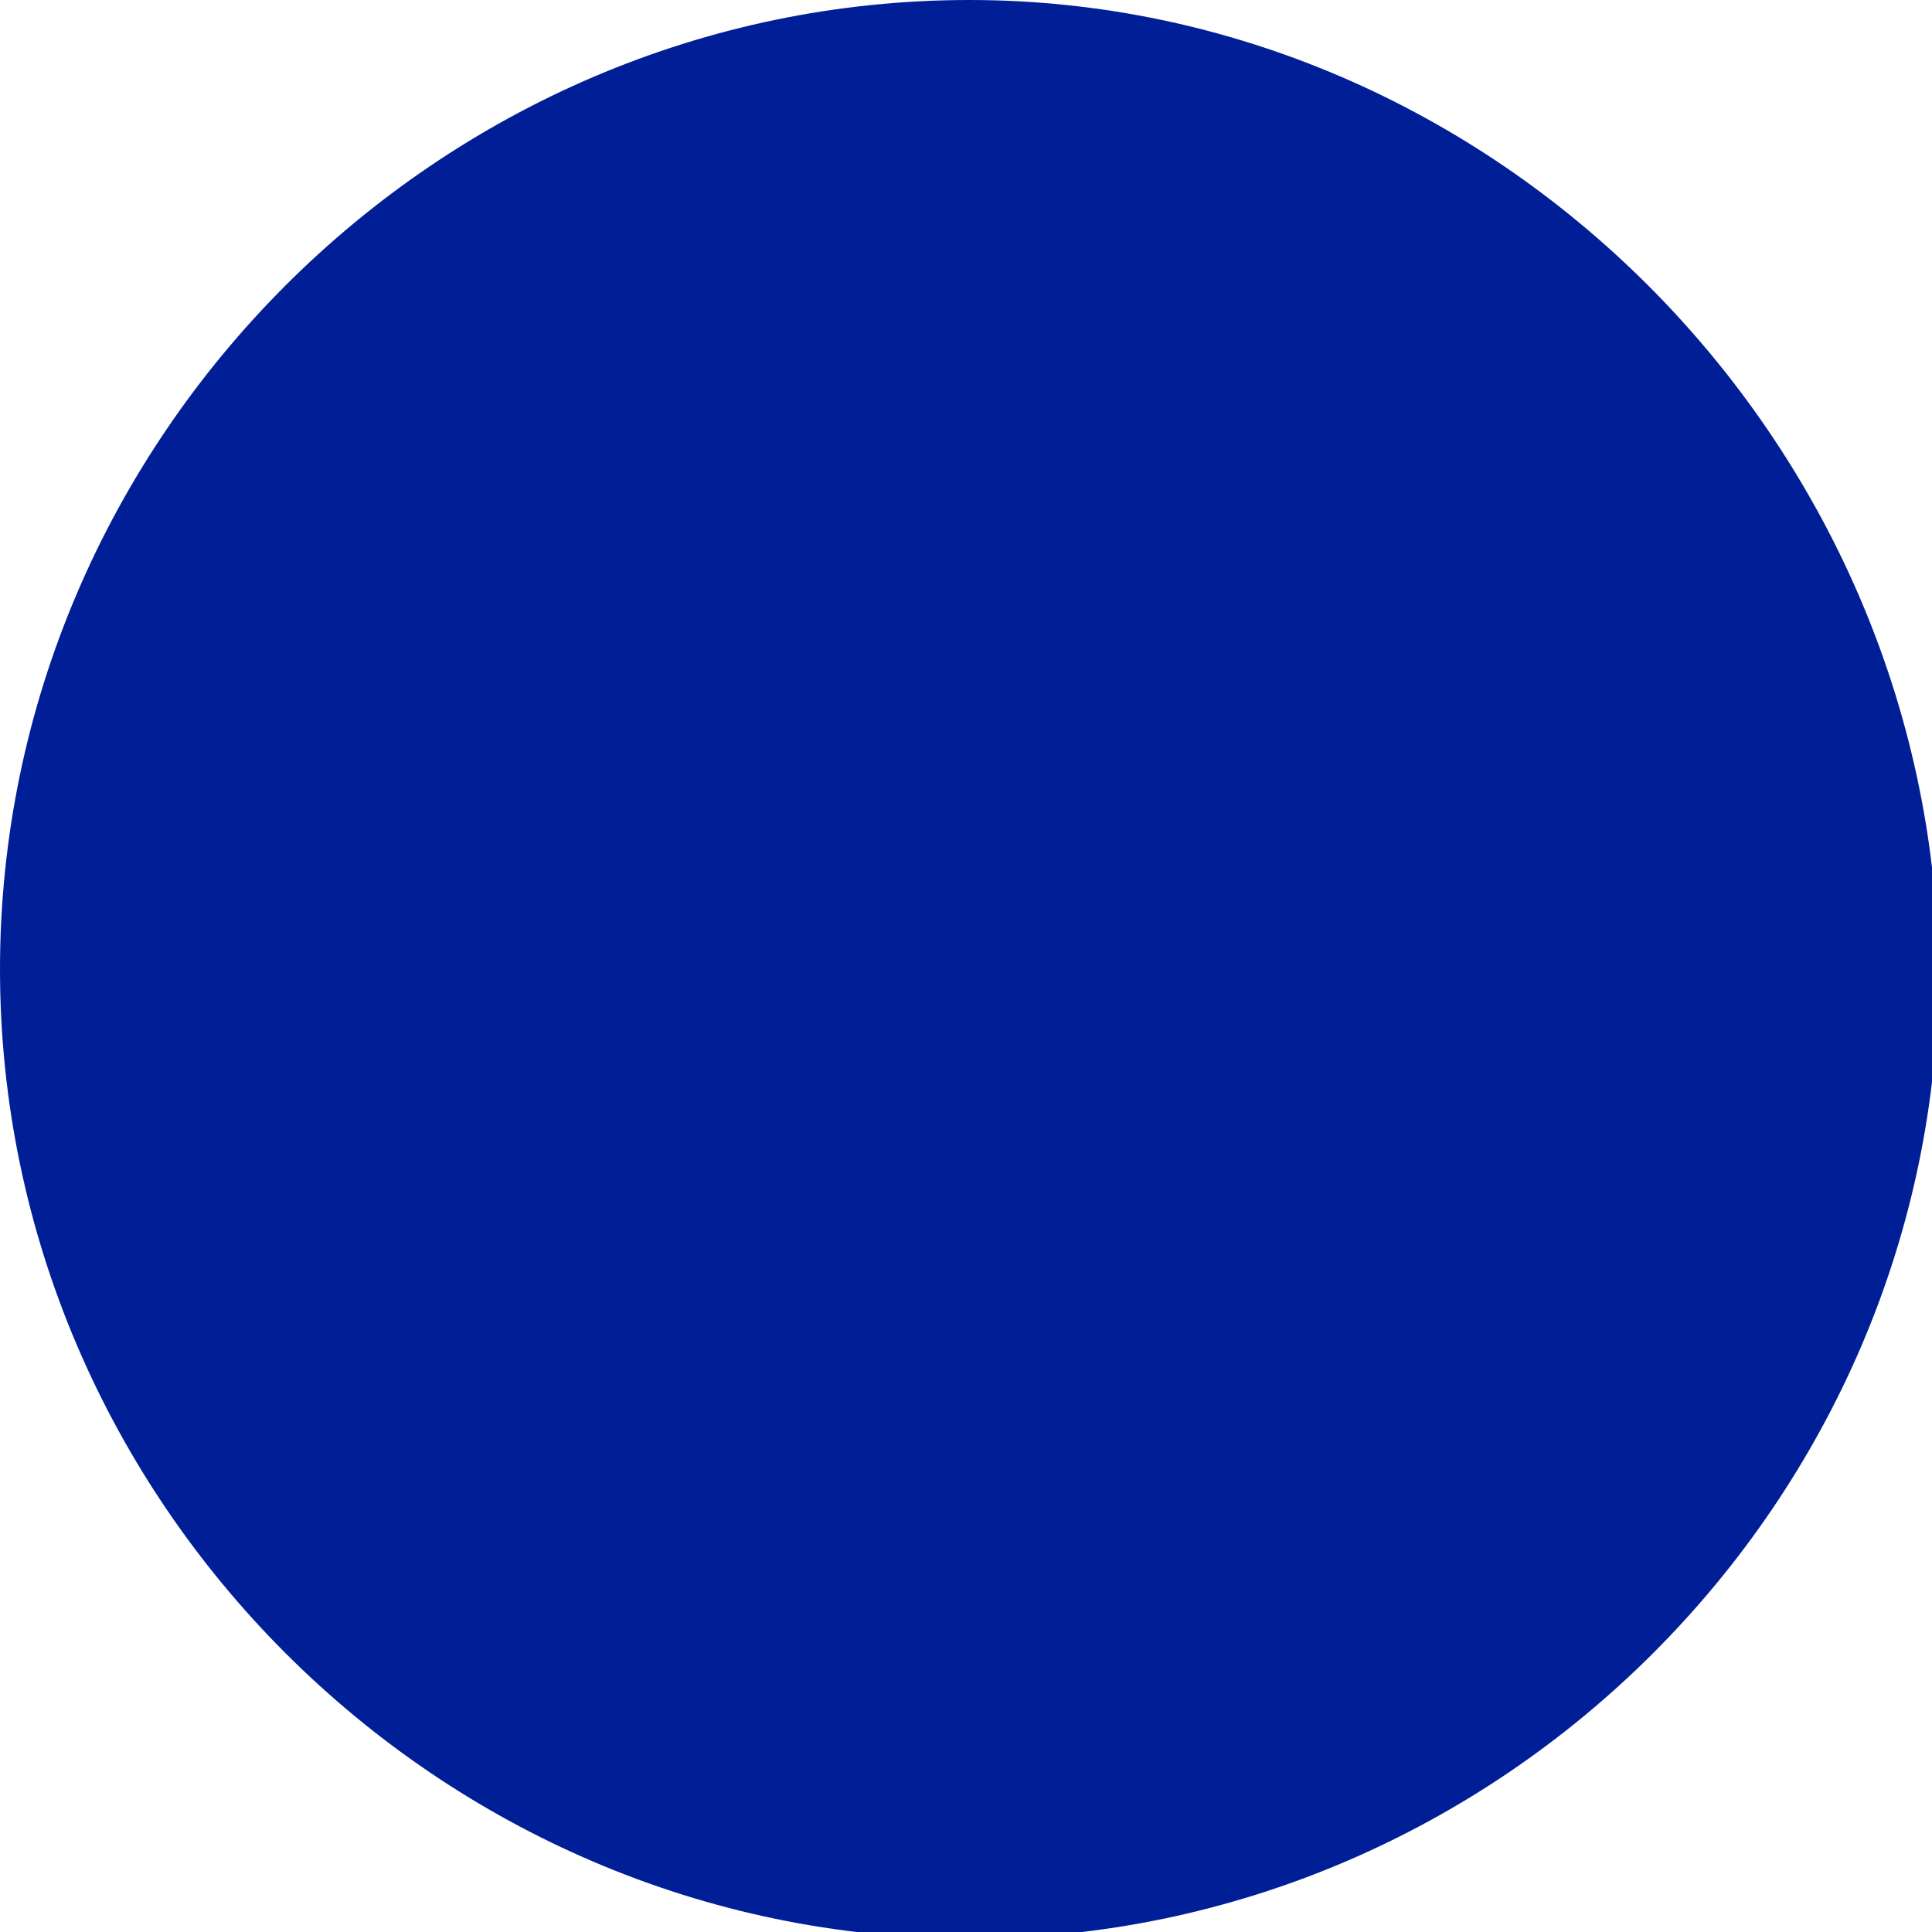
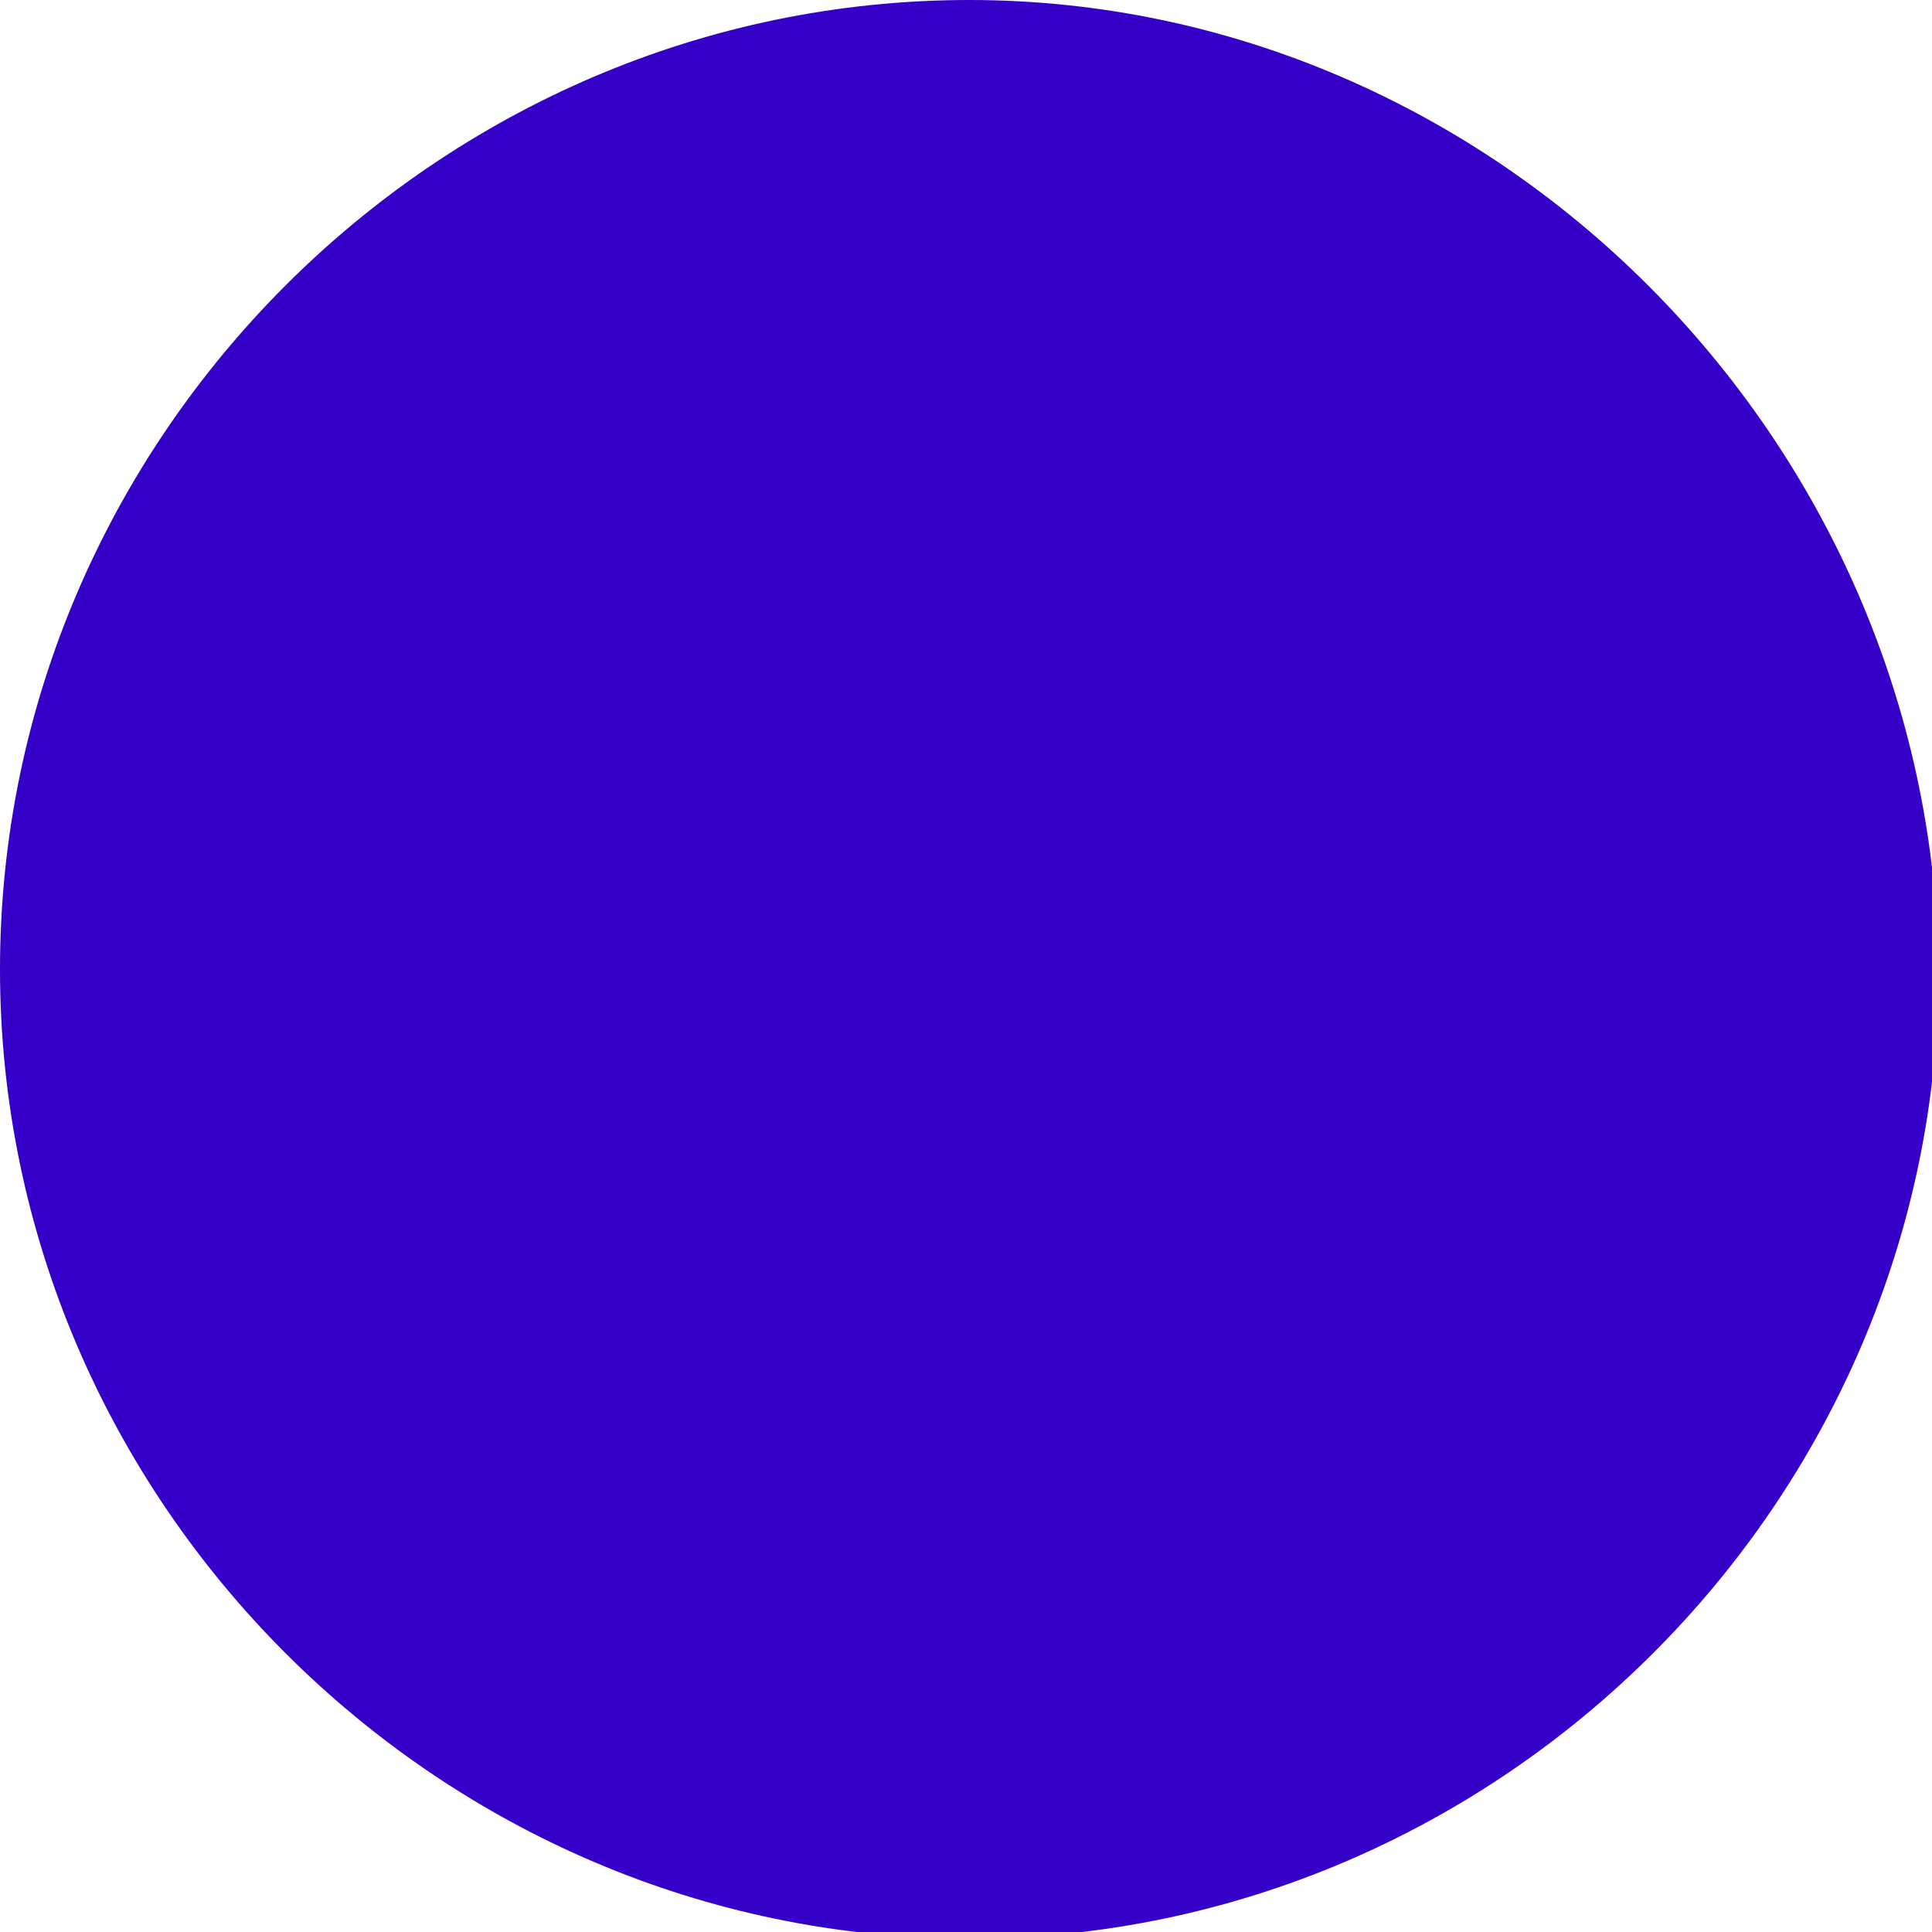
<svg xmlns="http://www.w3.org/2000/svg" version="1.1" id="Capa_1" x="0px" y="0px" viewBox="0 0 29.1 29.1" style="enable-background:new 0 0 29.1 29.1;" xml:space="preserve">
  <style type="text/css">
- 	.st0{fill:#001F97;}
+ 	.st0{fill:#3500C7;}
</style>
  <g>
    <g id="c147_full_moon">
      <g>
        <path class="st0" d="M14.6,0C6.6,0,0,6.6,0,14.6c0,8,6.6,14.6,14.6,14.6c8,0,14.6-6.6,14.6-14.6C29.1,6.6,22.5,0,14.6,0z" />
      </g>
    </g>
    <g id="Capa_1_14_">
	</g>
  </g>
</svg>
